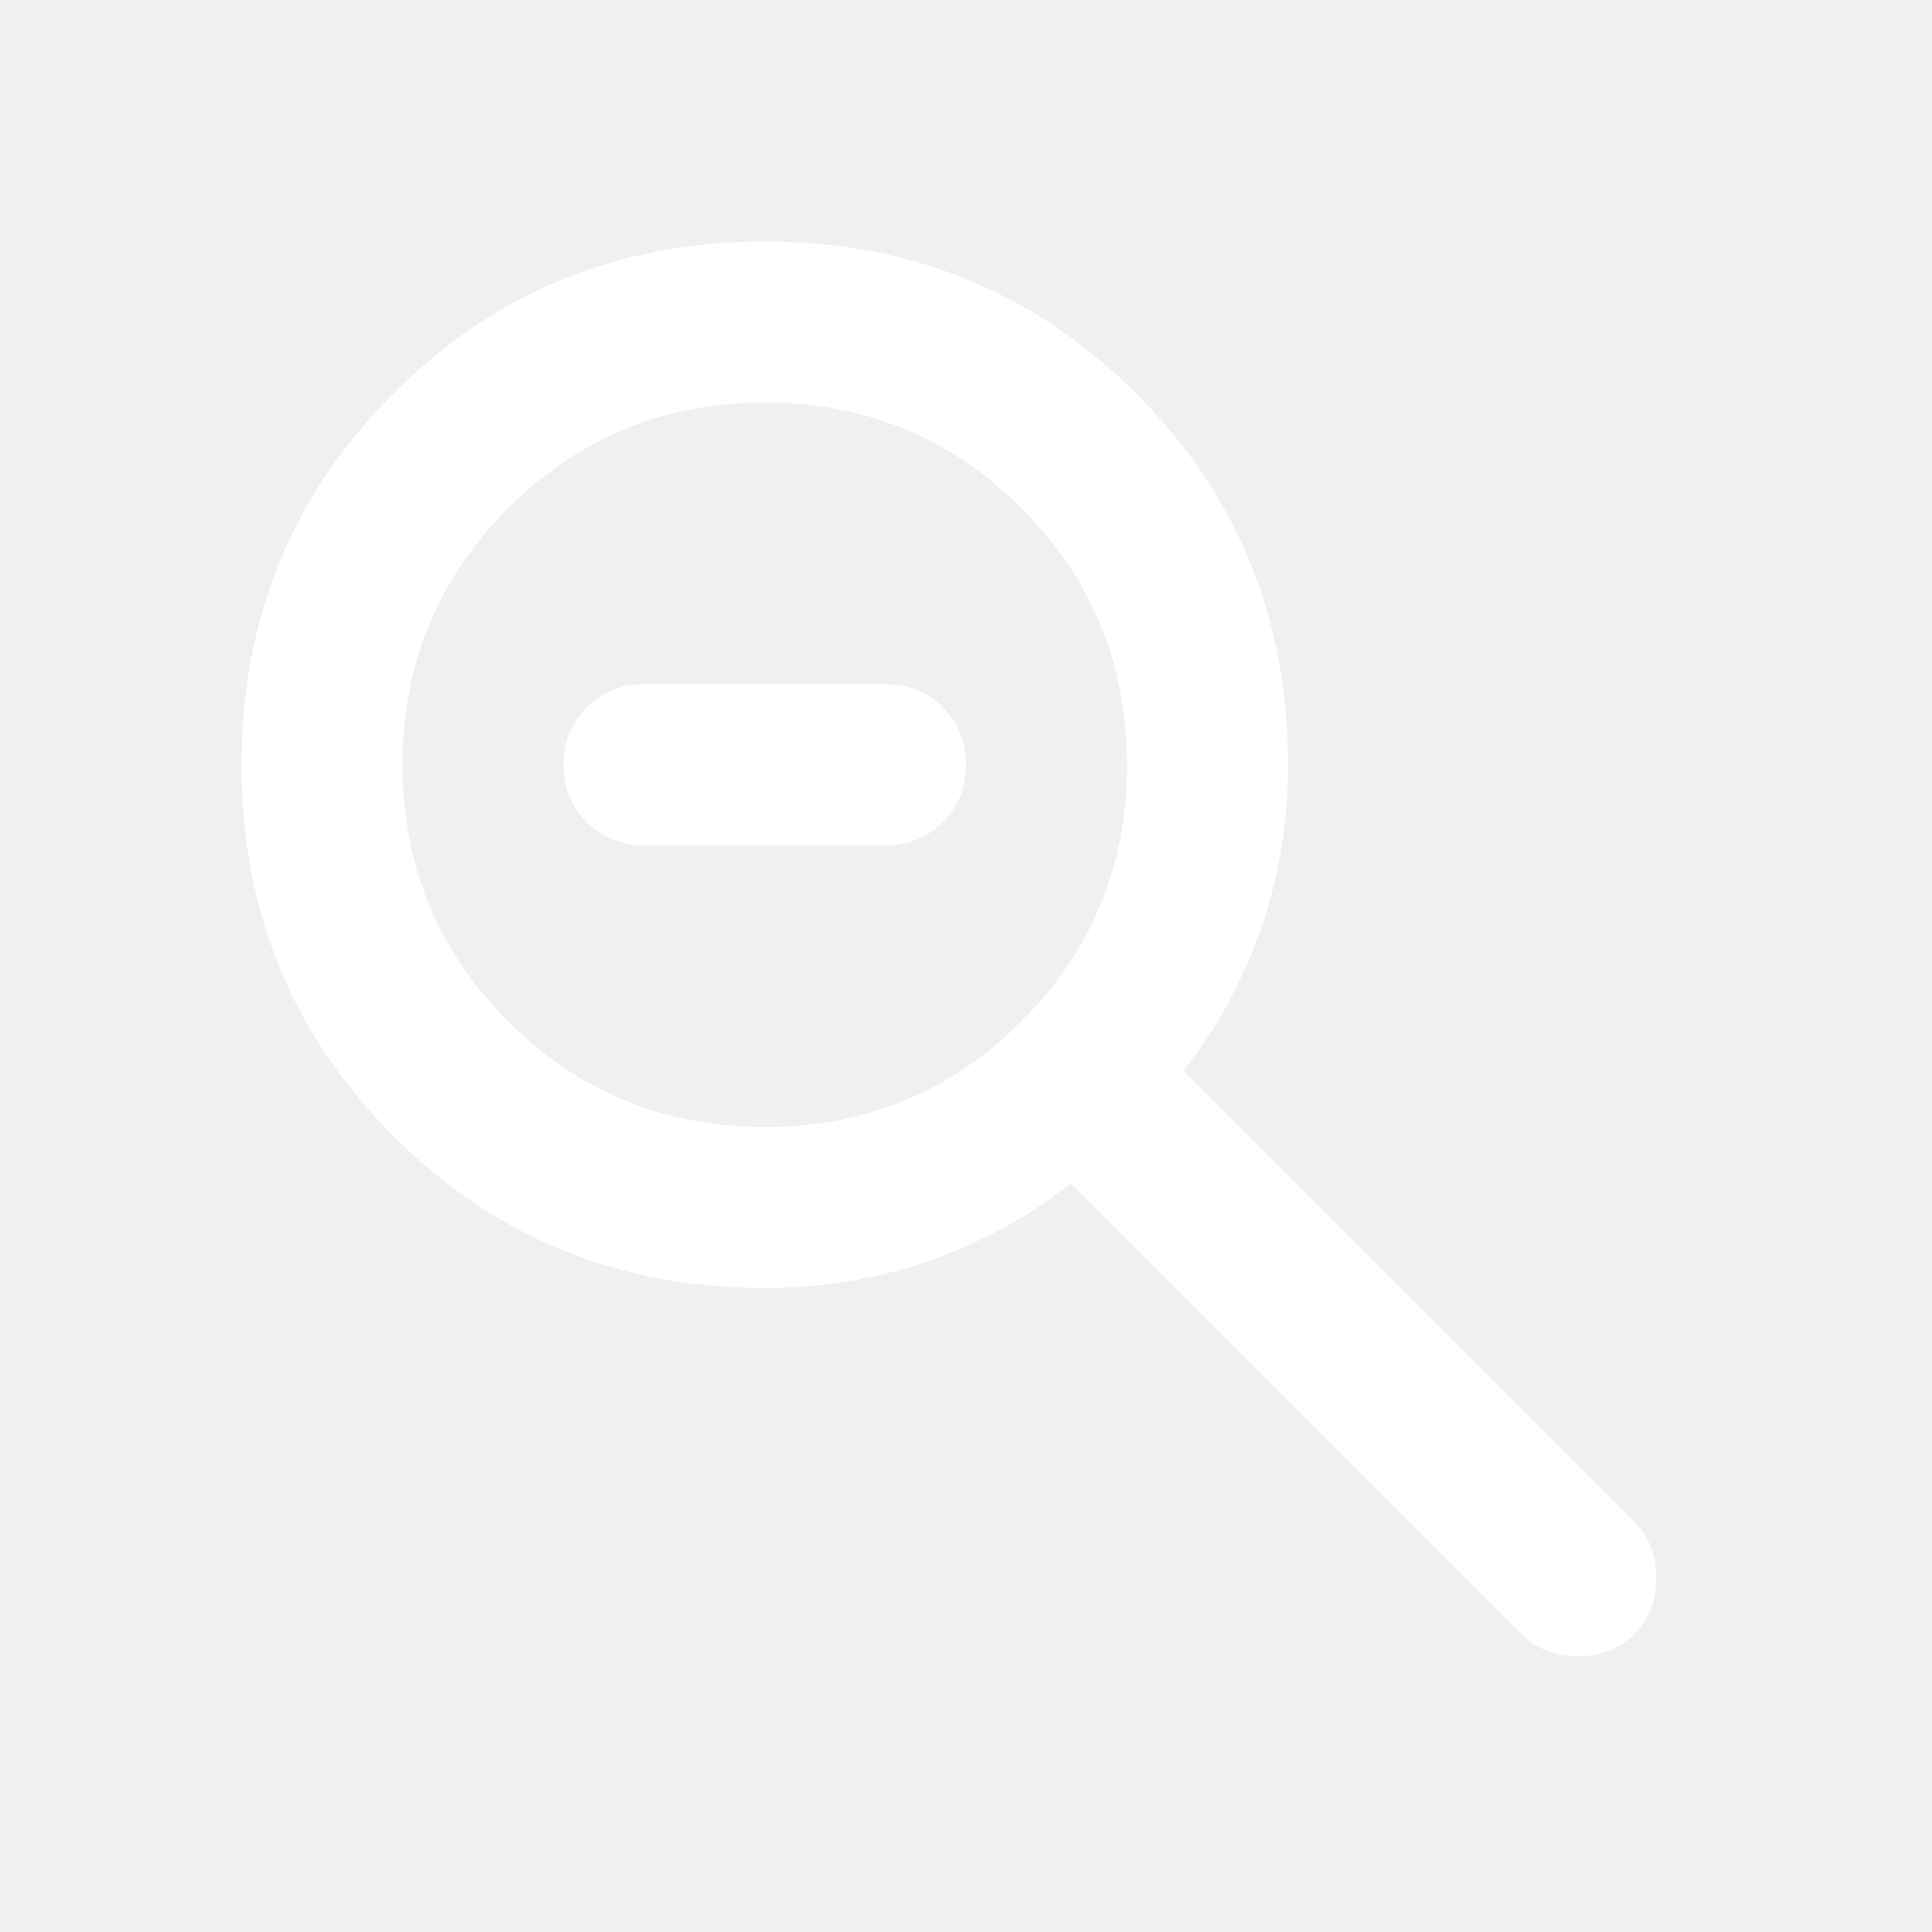
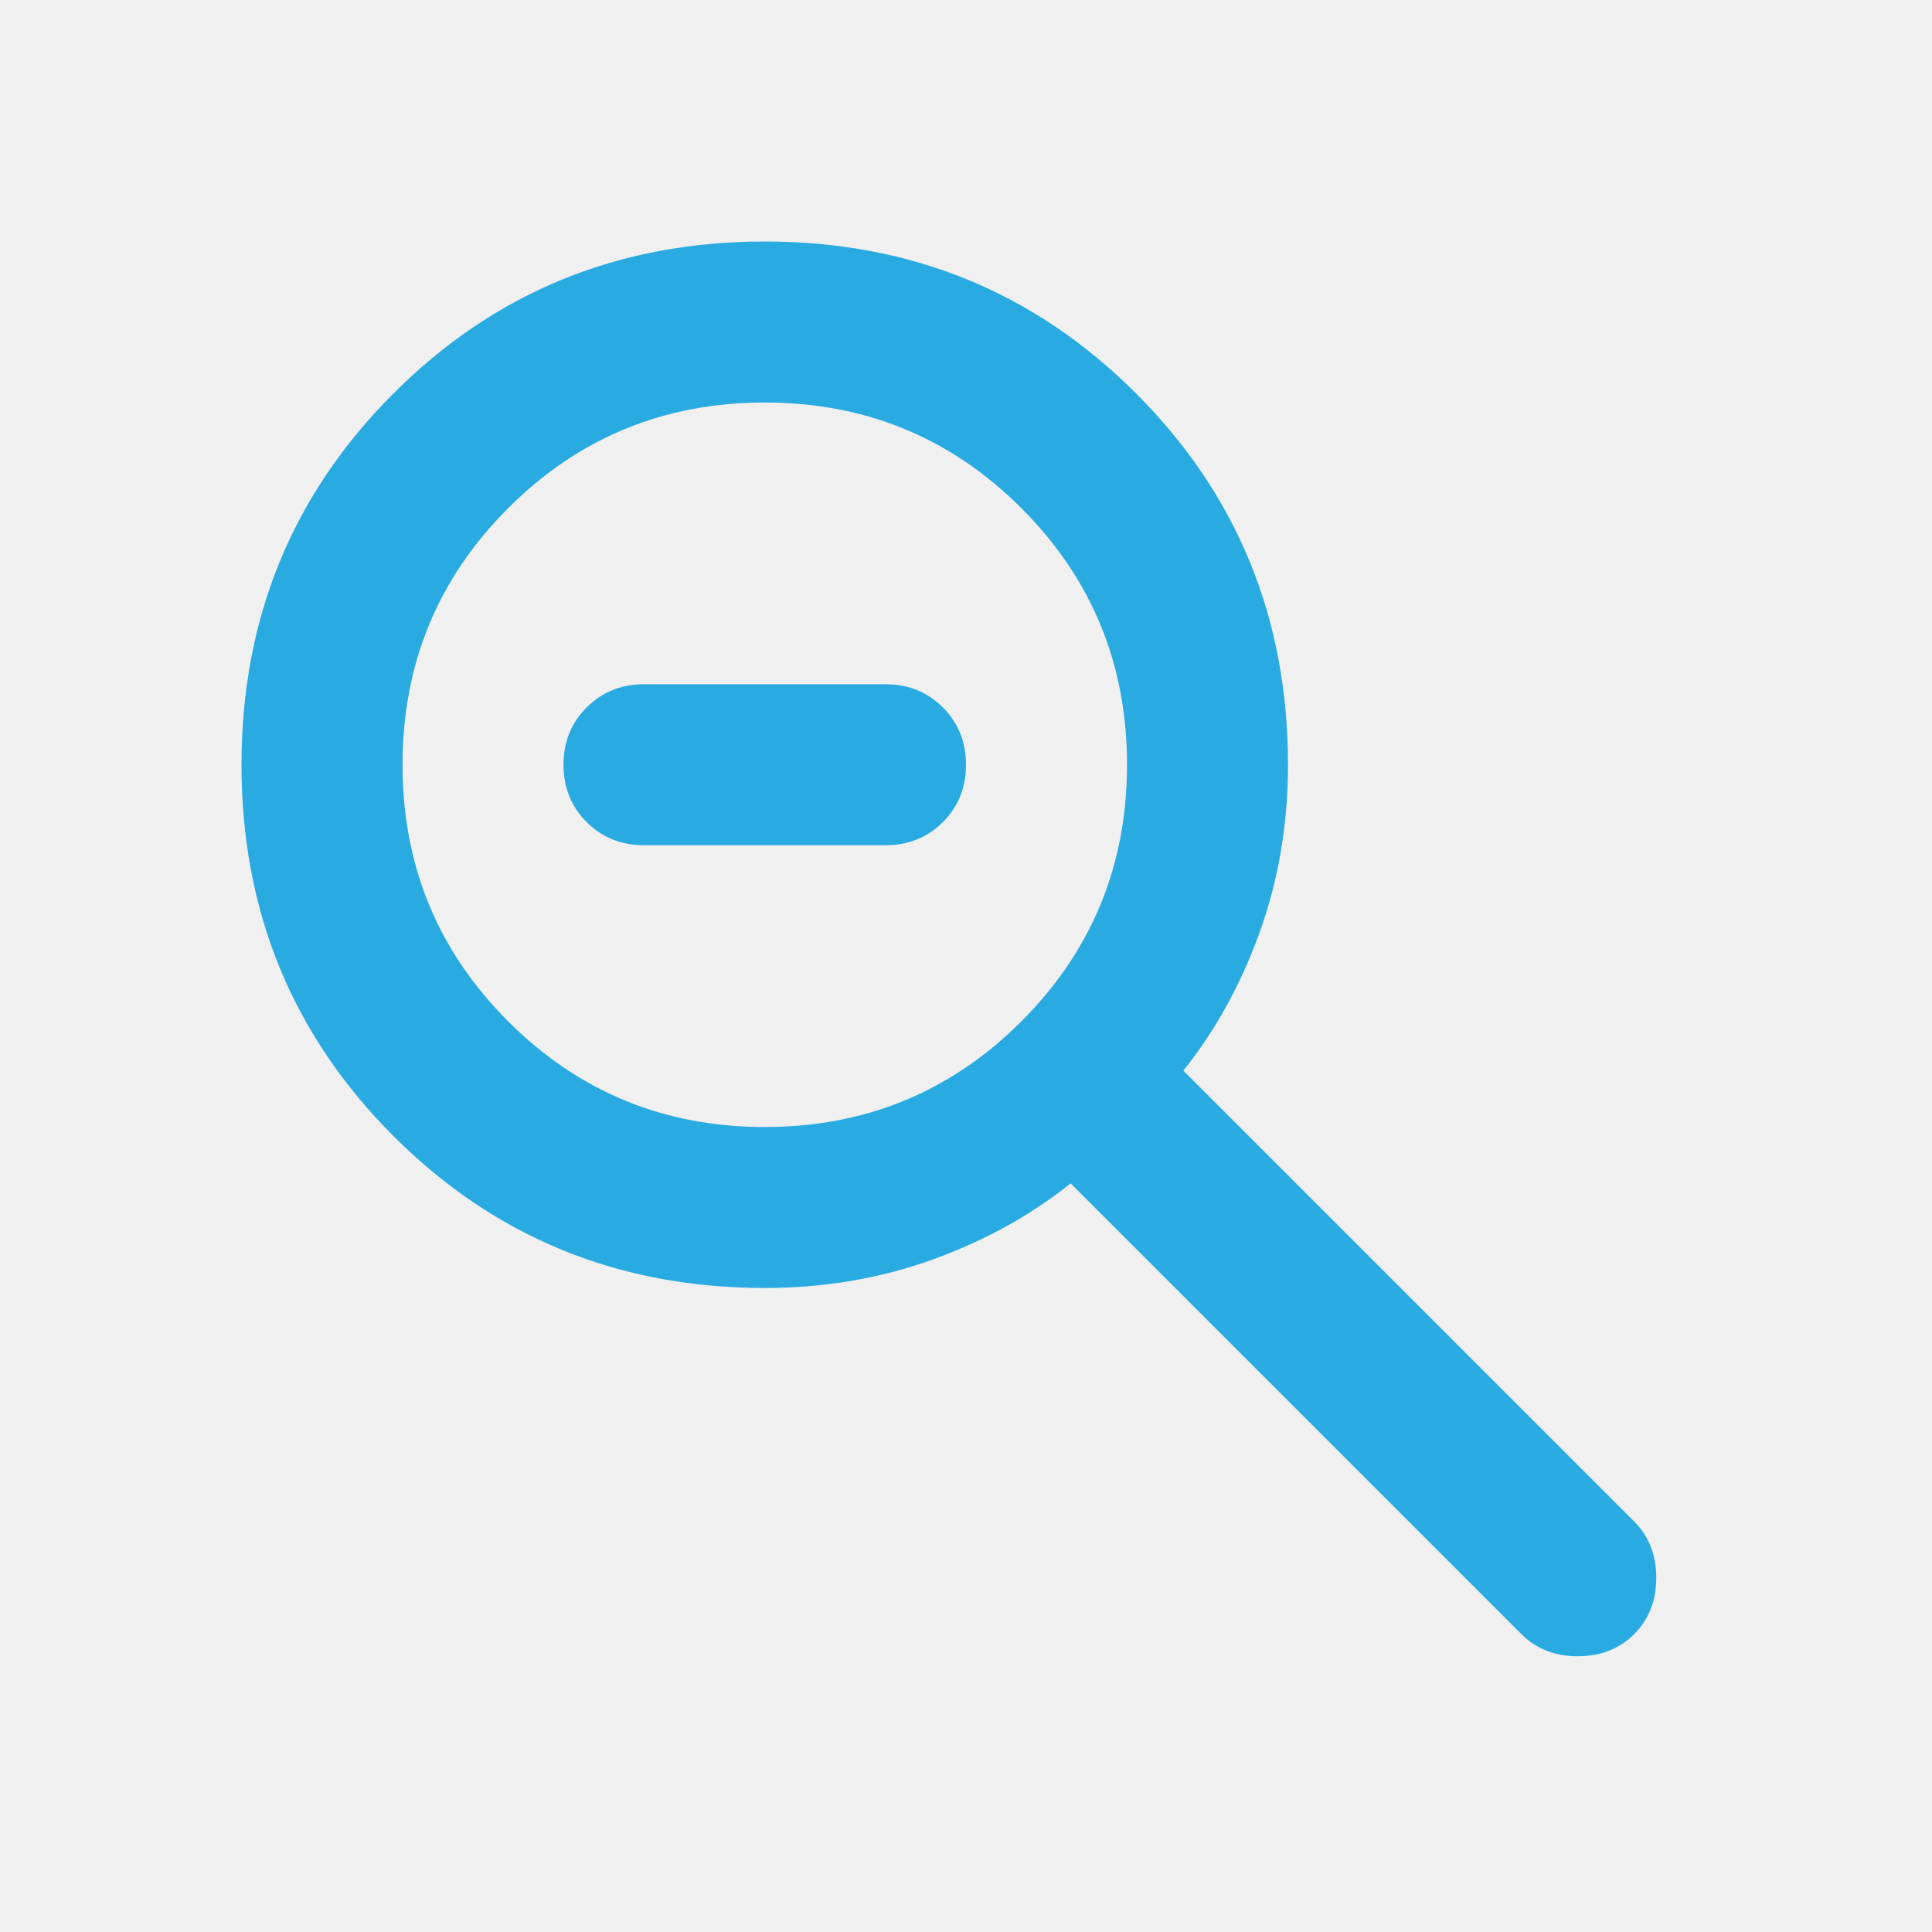
<svg xmlns="http://www.w3.org/2000/svg" width="32" height="32" viewBox="0 0 32 32" fill="none">
-   <mask id="mask0_266213_1291" style="mask-type:alpha" maskUnits="userSpaceOnUse" x="0" y="0" width="32" height="32">
-     <rect width="32" height="32" fill="#D9D9D9" />
-   </mask>
-   <g mask="url(#mask0_266213_1291)">
-     <path d="M10.667 14C10.289 14 9.972 13.872 9.717 13.617C9.461 13.361 9.333 13.044 9.333 12.667C9.333 12.289 9.461 11.972 9.717 11.717C9.972 11.461 10.289 11.333 10.667 11.333H14.667C15.044 11.333 15.361 11.461 15.617 11.717C15.872 11.972 16 12.289 16 12.667C16 13.044 15.872 13.361 15.617 13.617C15.361 13.872 15.044 14 14.667 14H10.667ZM12.667 21.333C10.244 21.333 8.194 20.494 6.517 18.817C4.839 17.139 4 15.089 4 12.667C4 10.244 4.839 8.194 6.517 6.517C8.194 4.839 10.244 4 12.667 4C15.089 4 17.139 4.839 18.817 6.517C20.494 8.194 21.333 10.244 21.333 12.667C21.333 13.644 21.178 14.567 20.867 15.433C20.556 16.3 20.133 17.067 19.6 17.733L27.067 25.2C27.311 25.444 27.433 25.756 27.433 26.133C27.433 26.511 27.311 26.822 27.067 27.067C26.822 27.311 26.511 27.433 26.133 27.433C25.756 27.433 25.444 27.311 25.2 27.067L17.733 19.6C17.067 20.133 16.3 20.556 15.433 20.867C14.567 21.178 13.644 21.333 12.667 21.333ZM12.667 18.667C14.333 18.667 15.75 18.083 16.917 16.917C18.083 15.75 18.667 14.333 18.667 12.667C18.667 11 18.083 9.583 16.917 8.417C15.75 7.25 14.333 6.667 12.667 6.667C11 6.667 9.583 7.25 8.417 8.417C7.25 9.583 6.667 11 6.667 12.667C6.667 14.333 7.25 15.75 8.417 16.917C9.583 18.083 11 18.667 12.667 18.667Z" fill="white" />
-   </g>
+   <path d="M10.667 14C10.289 14 9.972 13.872 9.717 13.617C9.461 13.361 9.333 13.044 9.333 12.667C9.333 12.289 9.461 11.972 9.717 11.717C9.972 11.461 10.289 11.333 10.667 11.333H14.667C15.044 11.333 15.361 11.461 15.617 11.717C15.872 11.972 16 12.289 16 12.667C16 13.044 15.872 13.361 15.617 13.617C15.361 13.872 15.044 14 14.667 14H10.667ZM12.667 21.333C10.244 21.333 8.194 20.494 6.517 18.817C4.839 17.139 4 15.089 4 12.667C4 10.244 4.839 8.194 6.517 6.517C8.194 4.839 10.244 4 12.667 4C15.089 4 17.139 4.839 18.817 6.517C20.494 8.194 21.333 10.244 21.333 12.667C21.333 13.644 21.178 14.567 20.867 15.433C20.556 16.3 20.133 17.067 19.6 17.733L27.067 25.2C27.311 25.444 27.433 25.756 27.433 26.133C27.433 26.511 27.311 26.822 27.067 27.067C26.822 27.311 26.511 27.433 26.133 27.433C25.756 27.433 25.444 27.311 25.2 27.067L17.733 19.6C17.067 20.133 16.3 20.556 15.433 20.867C14.567 21.178 13.644 21.333 12.667 21.333ZM12.667 18.667C14.333 18.667 15.75 18.083 16.917 16.917C18.083 15.75 18.667 14.333 18.667 12.667C18.667 11 18.083 9.583 16.917 8.417C15.75 7.25 14.333 6.667 12.667 6.667C11 6.667 9.583 7.25 8.417 8.417C7.25 9.583 6.667 11 6.667 12.667C6.667 14.333 7.25 15.75 8.417 16.917C9.583 18.083 11 18.667 12.667 18.667Z" fill="#29ABE2" />
</svg>
